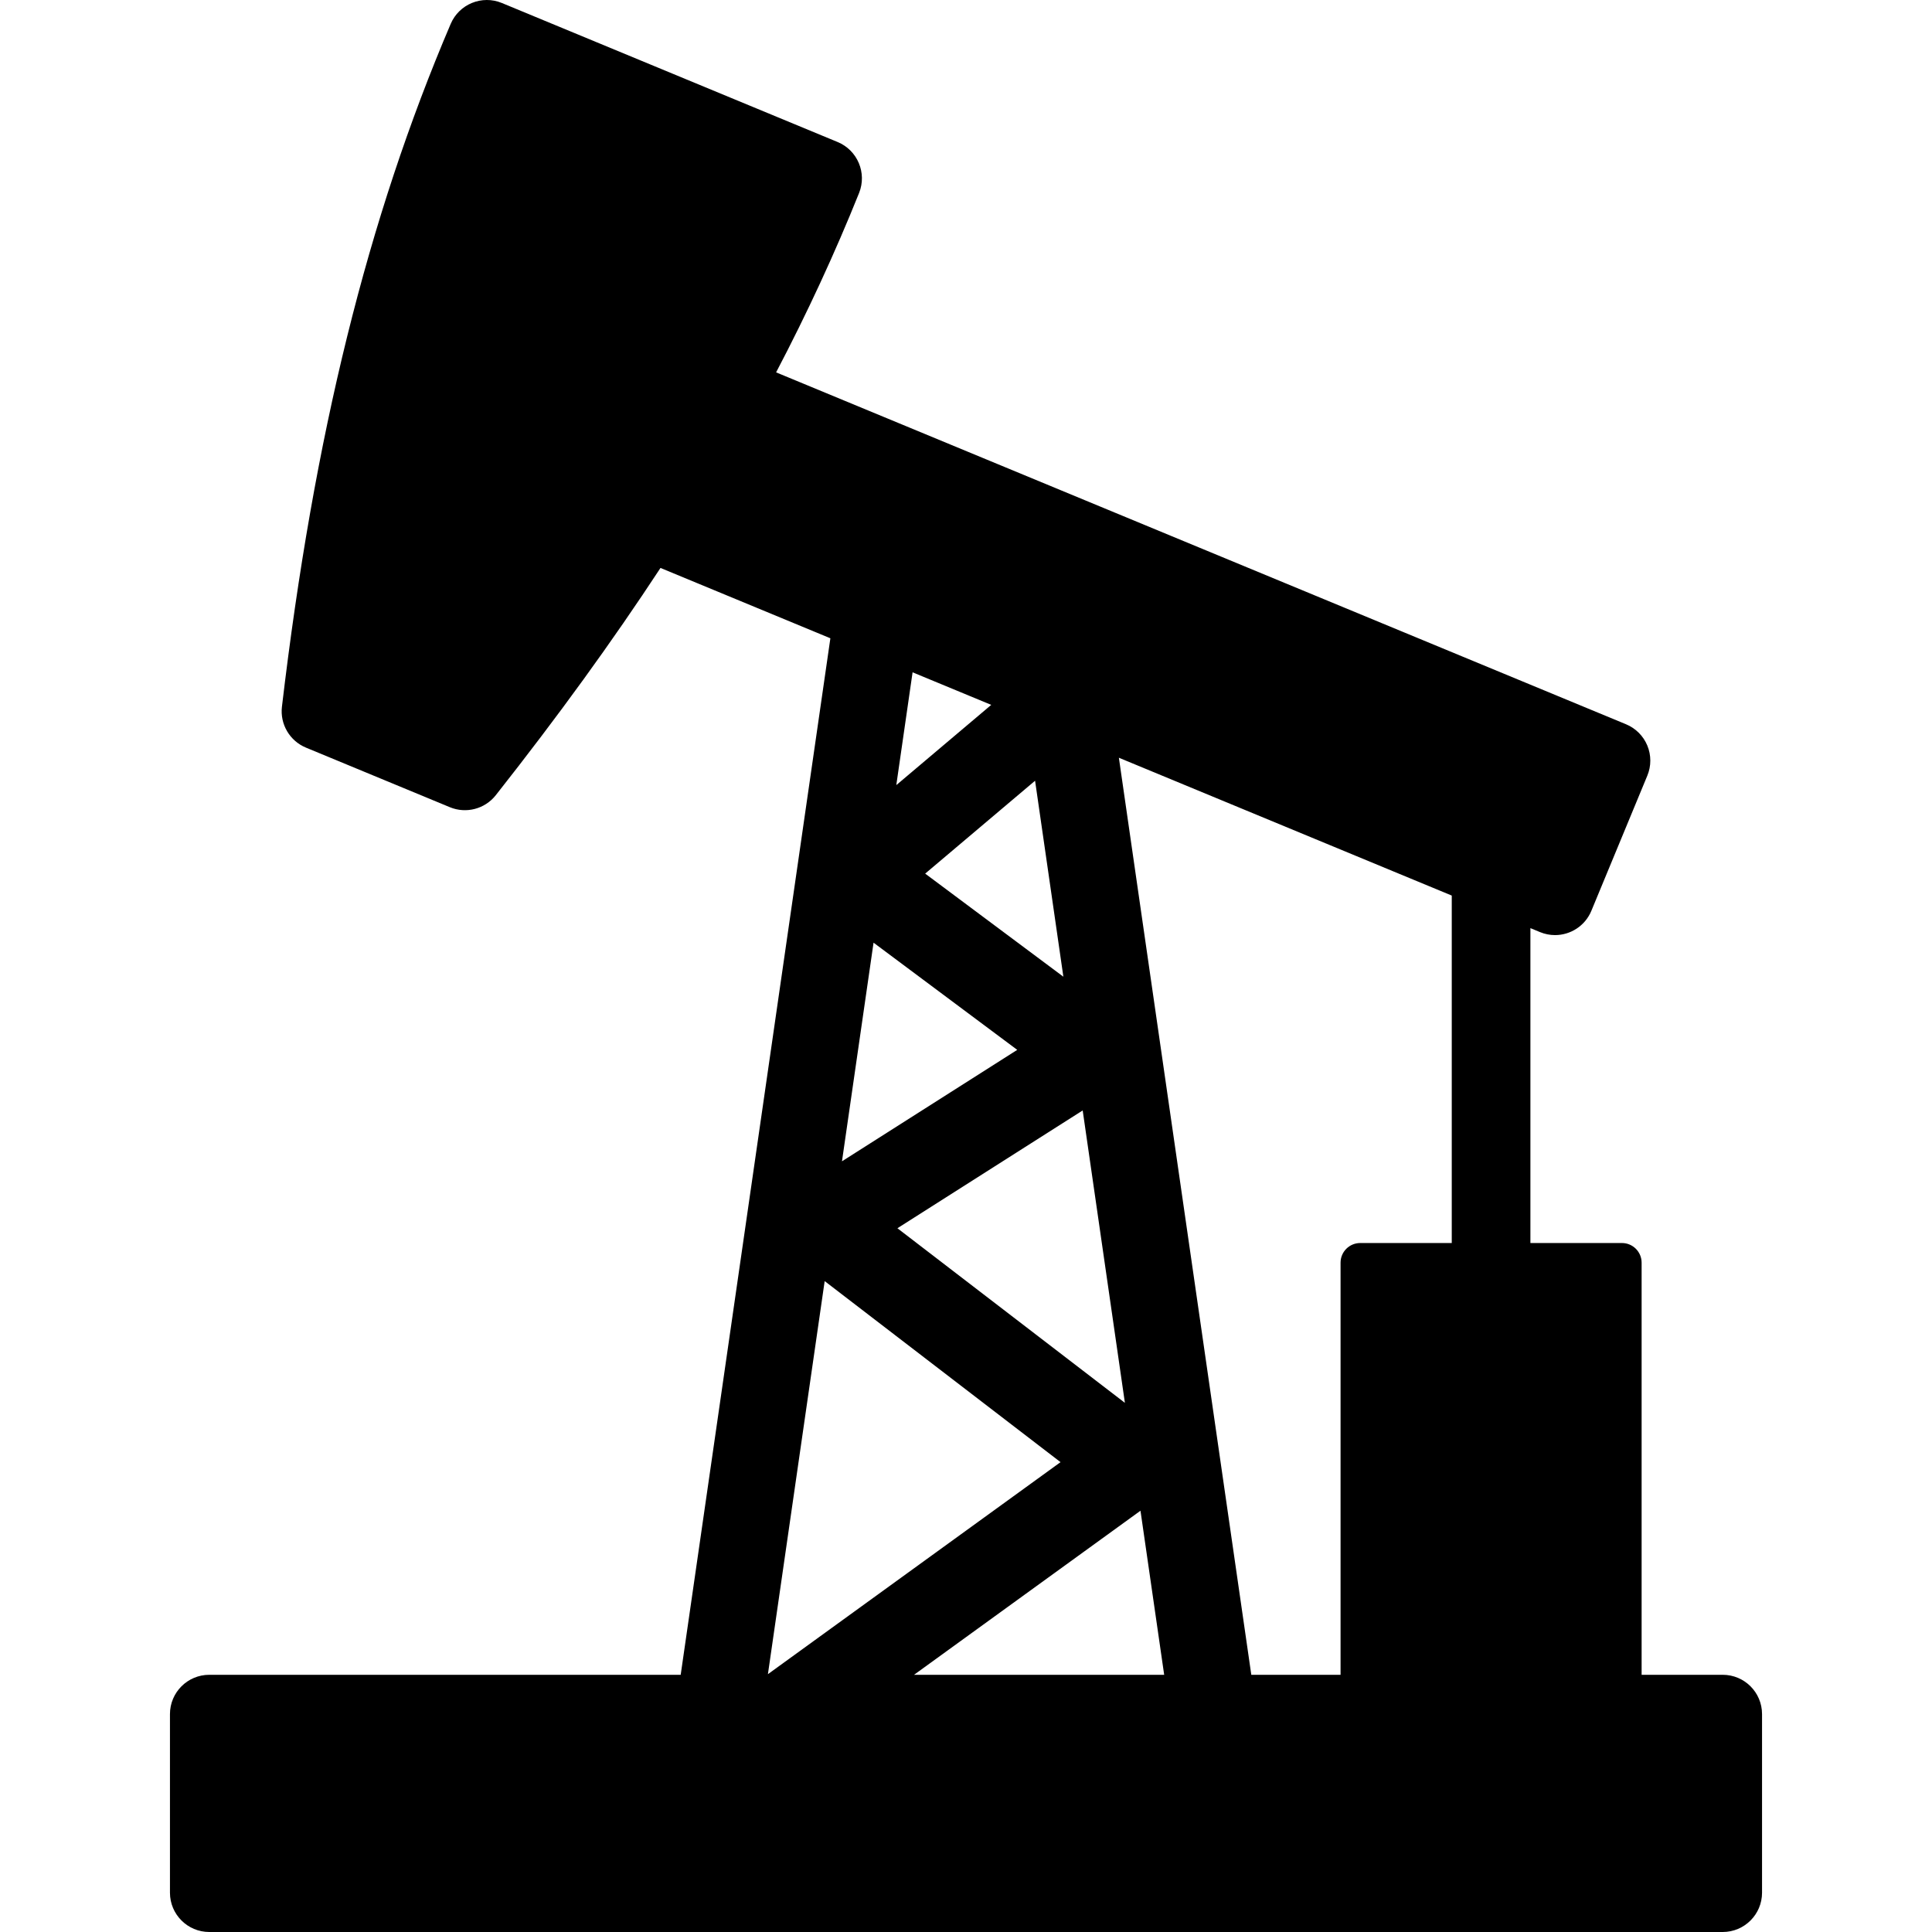
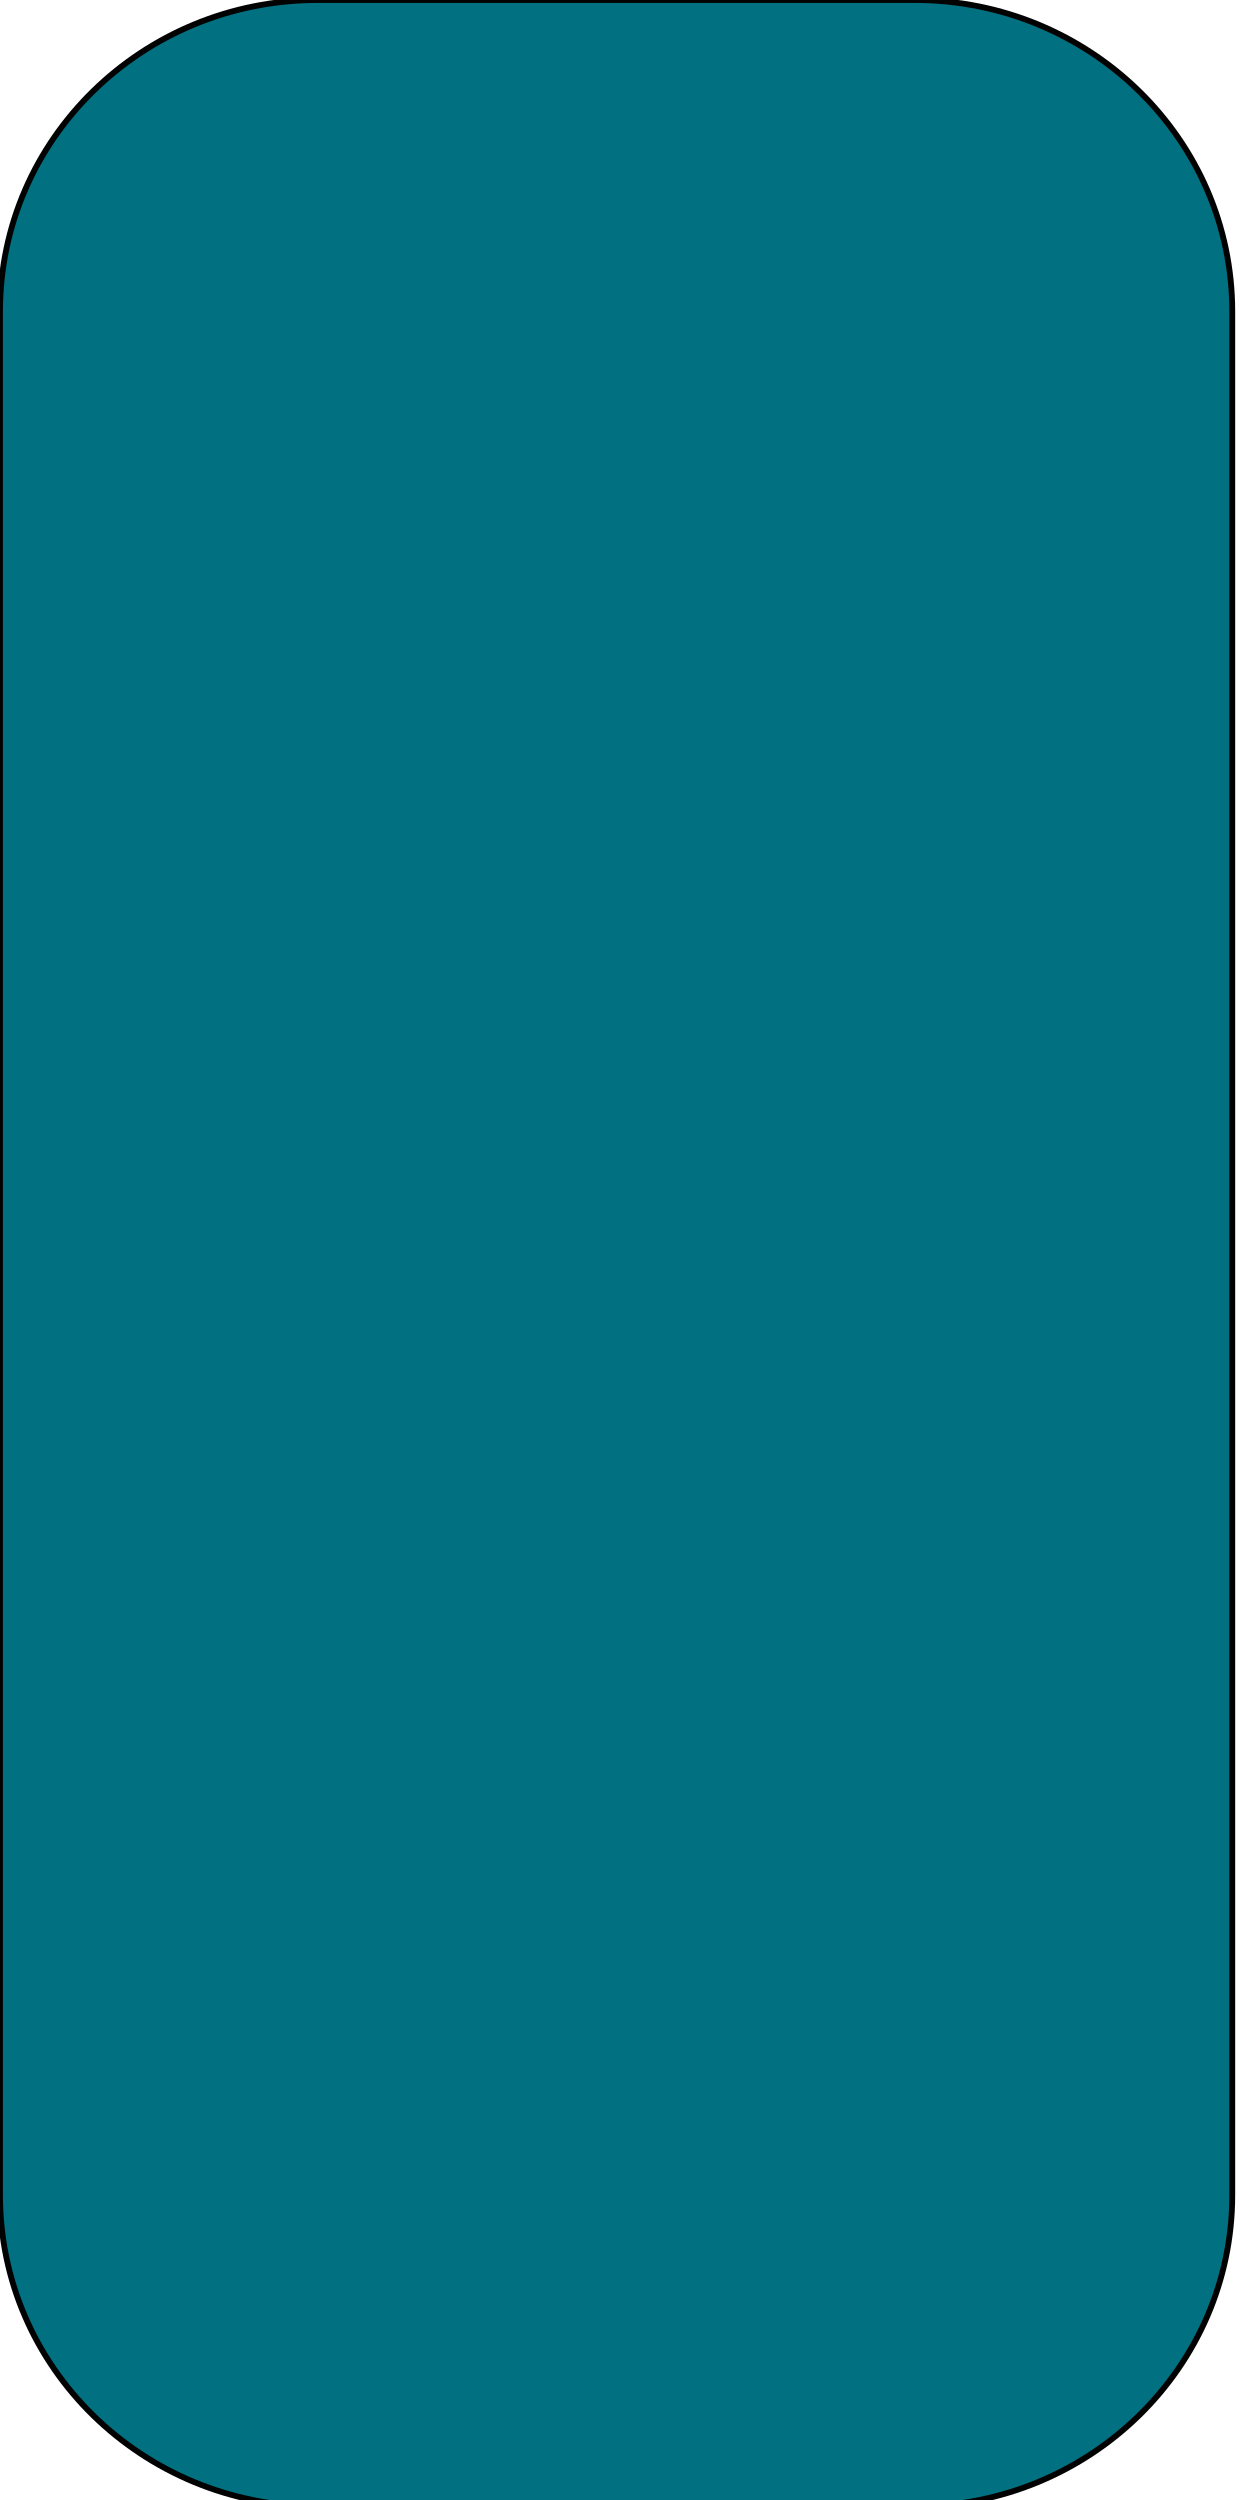
- <svg xmlns="http://www.w3.org/2000/svg" version="1.1" id="Capa_1" x="0px" y="0px" width="460.369px" height="460.369px" viewBox="0 0 460.369 460.369" style="enable-background:new 0 0 460.369 460.369;" xml:space="preserve">
-   <g>
-     <path d="M410.501,399.081h-19.326v-98.201c0-2.587-2.1-4.685-4.688-4.685h-21.812V221.16l2.283,0.945   c1.174,0.485,2.387,0.715,3.582,0.715c3.676,0,7.166-2.179,8.66-5.787l13.336-32.207c0.949-2.297,0.949-4.876-0.002-7.172   c-0.951-2.296-2.775-4.119-5.072-5.07L184.937,88.729c7.402-14.116,14.053-28.497,19.77-42.741   c1.912-4.766-0.367-10.183-5.111-12.146L119.594,0.715c-4.74-1.965-10.186,0.255-12.201,4.978   C87.584,52.08,74.807,103.779,67.182,168.392c-0.492,4.166,1.846,8.151,5.723,9.756l34.289,14.196   c3.871,1.604,8.342,0.439,10.941-2.854c14.873-18.861,27.713-36.576,39.252-54.157l40.48,16.76l-1.992,13.795l-6.035,41.782   l-27.639,191.411H97.502H49.868c-5.174,0-9.369,4.193-9.369,9.369V451c0,5.174,4.195,9.369,9.369,9.369h360.633   c5.174,0,9.369-4.195,9.369-9.369v-42.55C419.87,403.274,415.675,399.081,410.501,399.081z M345.937,296.195h-21.812   c-2.59,0-4.688,2.098-4.688,4.685v98.201h-21.27L270.526,207.67l-3.913-27.112l79.321,32.844v82.793H345.937z M253.386,232.734   l-32.929-24.563l26.187-22.133L253.386,232.734z M242.394,250.168l-41.762,26.553l7.523-52.095L242.394,250.168z M257.989,264.605   l10.059,69.673l-54.205-41.605L257.989,264.605z M217.803,399.081l53.958-39.097l5.646,39.097H217.803z M236.198,167.963   l-22.623,19.118l3.881-26.878L236.198,167.963z M196.508,305.269l56.203,43.141l-69.727,50.521L196.508,305.269z" />
-   </g>
-   <g>
- </g>
-   <g>
- </g>
-   <g>
- </g>
-   <g>
- </g>
-   <g>
- </g>
-   <g>
- </g>
-   <g>
- </g>
-   <g>
- </g>
-   <g>
- </g>
-   <g>
- </g>
-   <g>
- </g>
-   <g>
- </g>
-   <g>
- </g>
-   <g>
- </g>
-   <g>
- </g>
+ <svg xmlns="http://www.w3.org/2000/svg" version="1.1" id="Layer_1" x="0px" y="0px" width="50px" height="100px" viewBox="0 0 50 100" enable-background="new 0 0 50 100" xml:space="preserve">
+   <path fill="#017080" stroke="#020202" stroke-width="0.234" d="M49.29,87.806c0,6.878-5.691,12.455-12.713,12.455H12.713  C5.692,100.261,0,94.684,0,87.806V12.455C0,5.576,5.692,0,12.713,0h23.864C43.599,0,49.29,5.576,49.29,12.455V87.806z" />
</svg>
